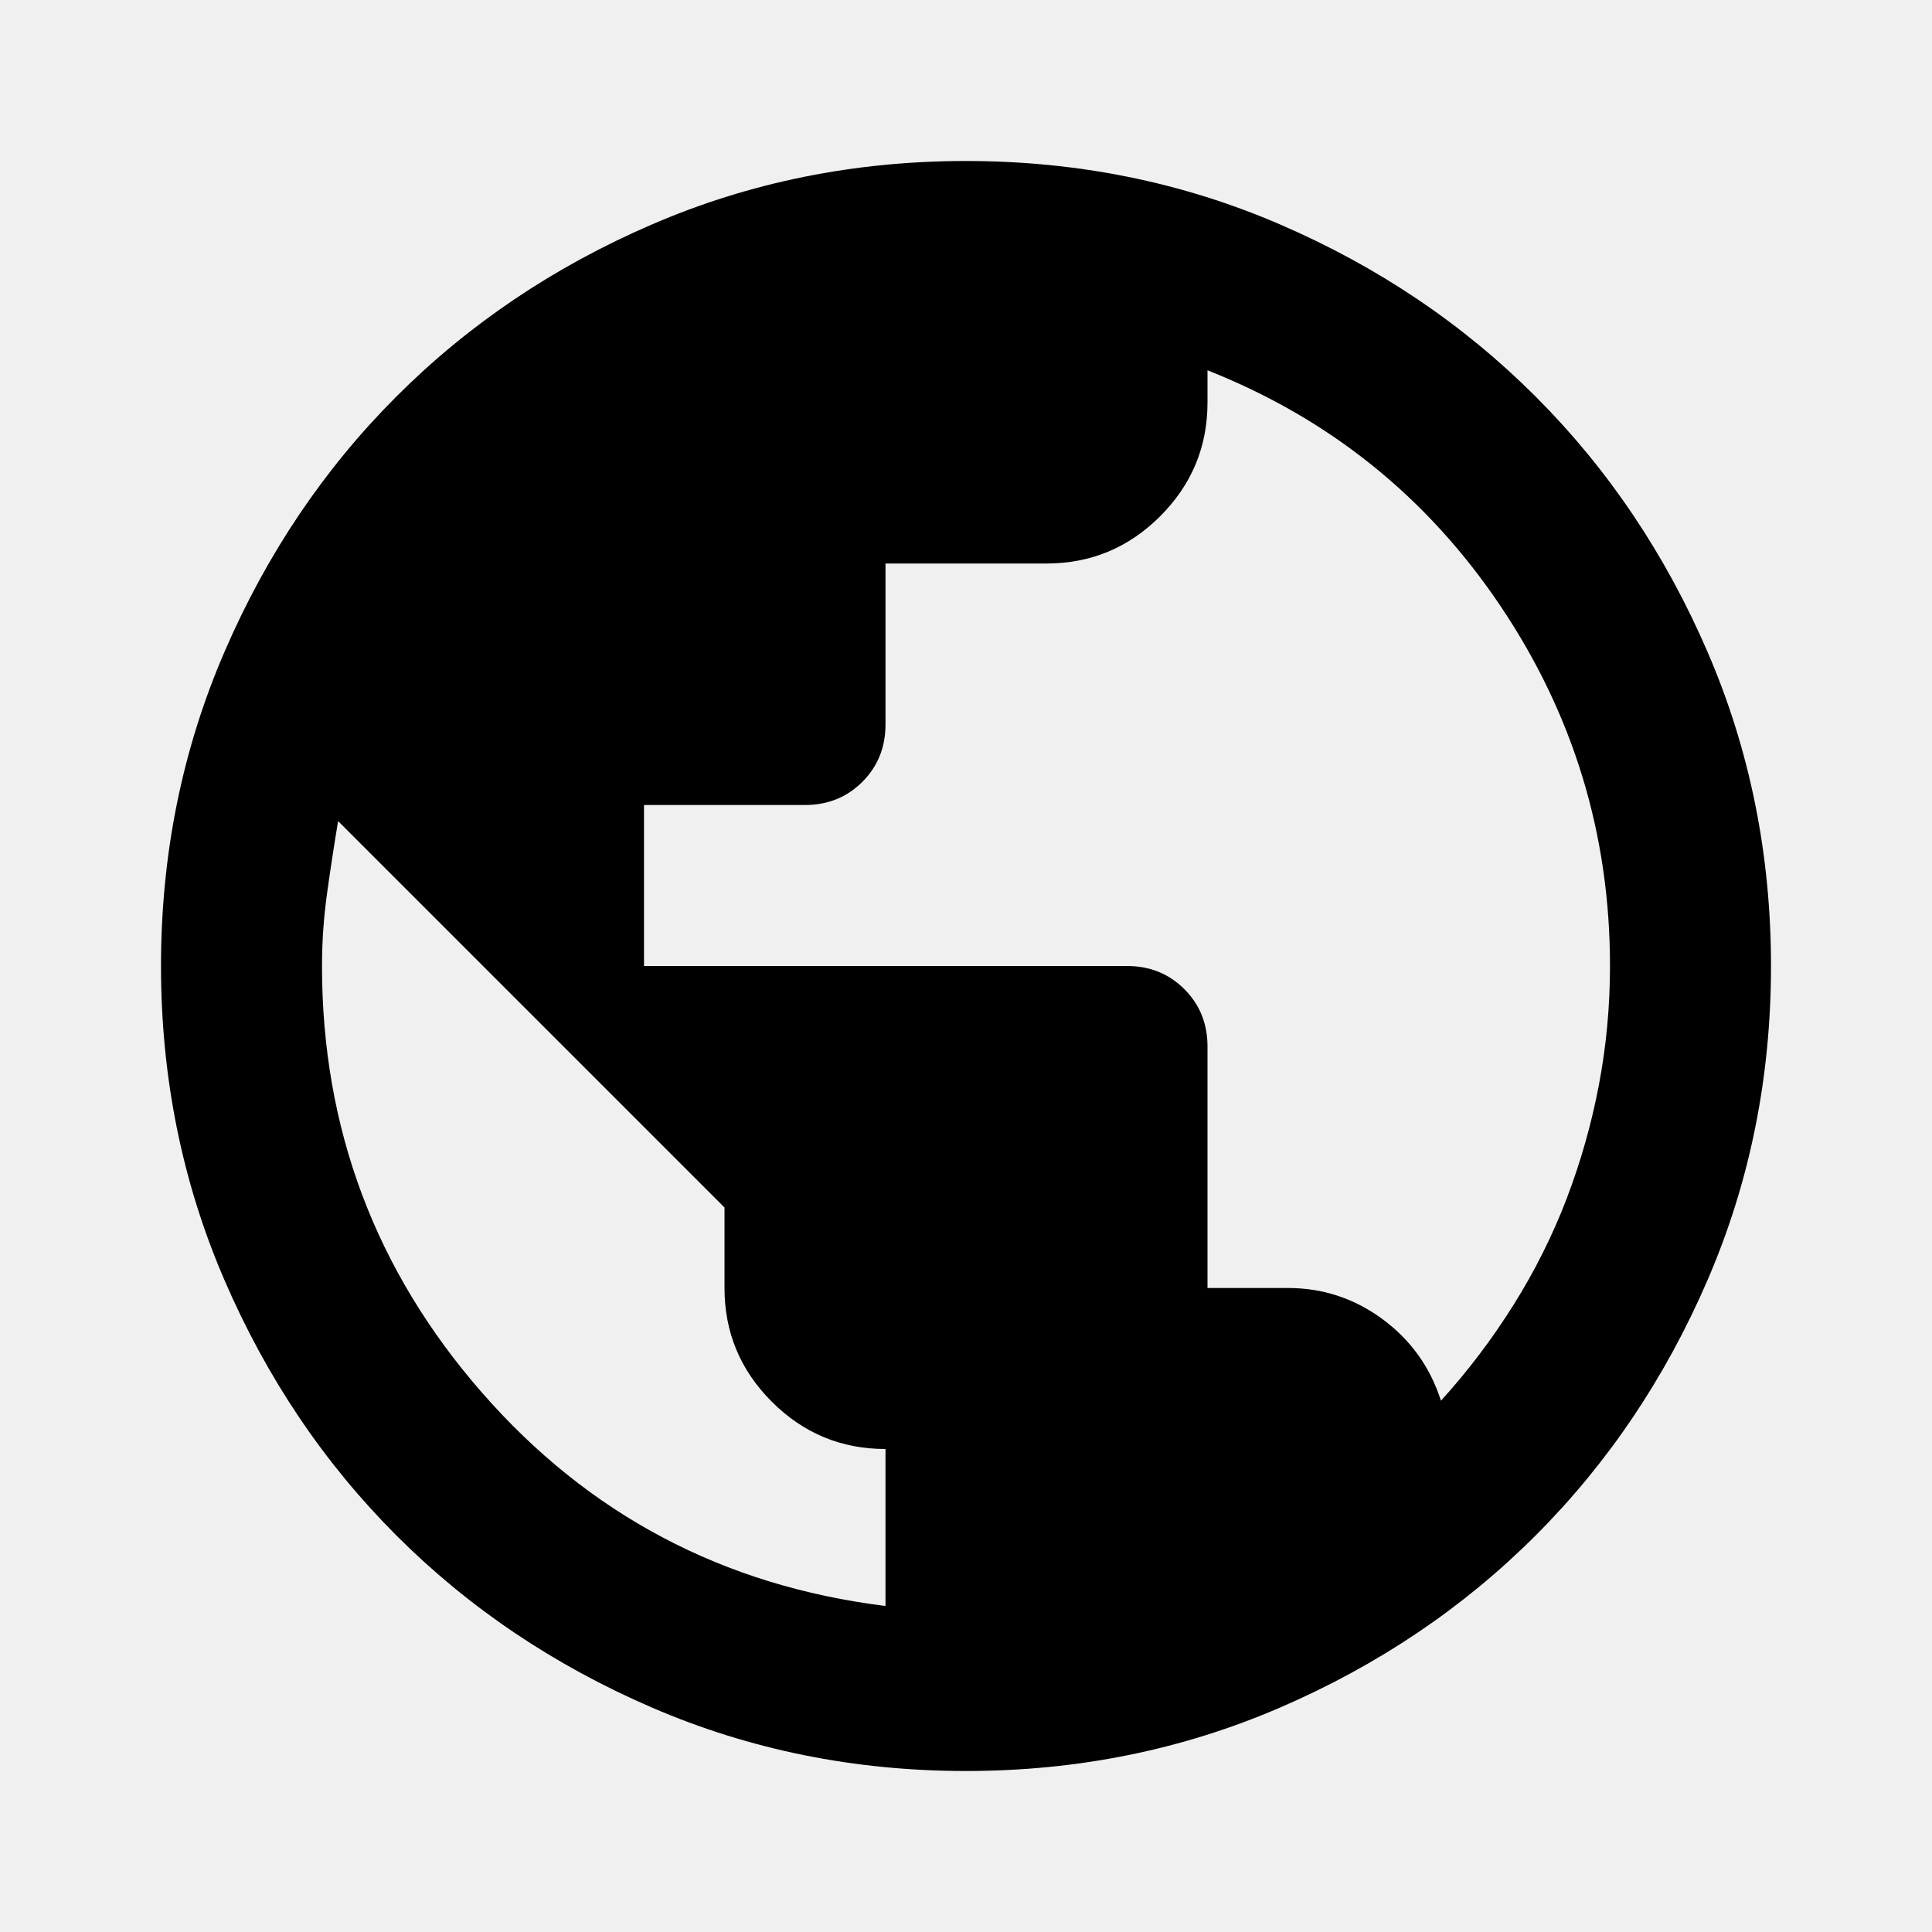
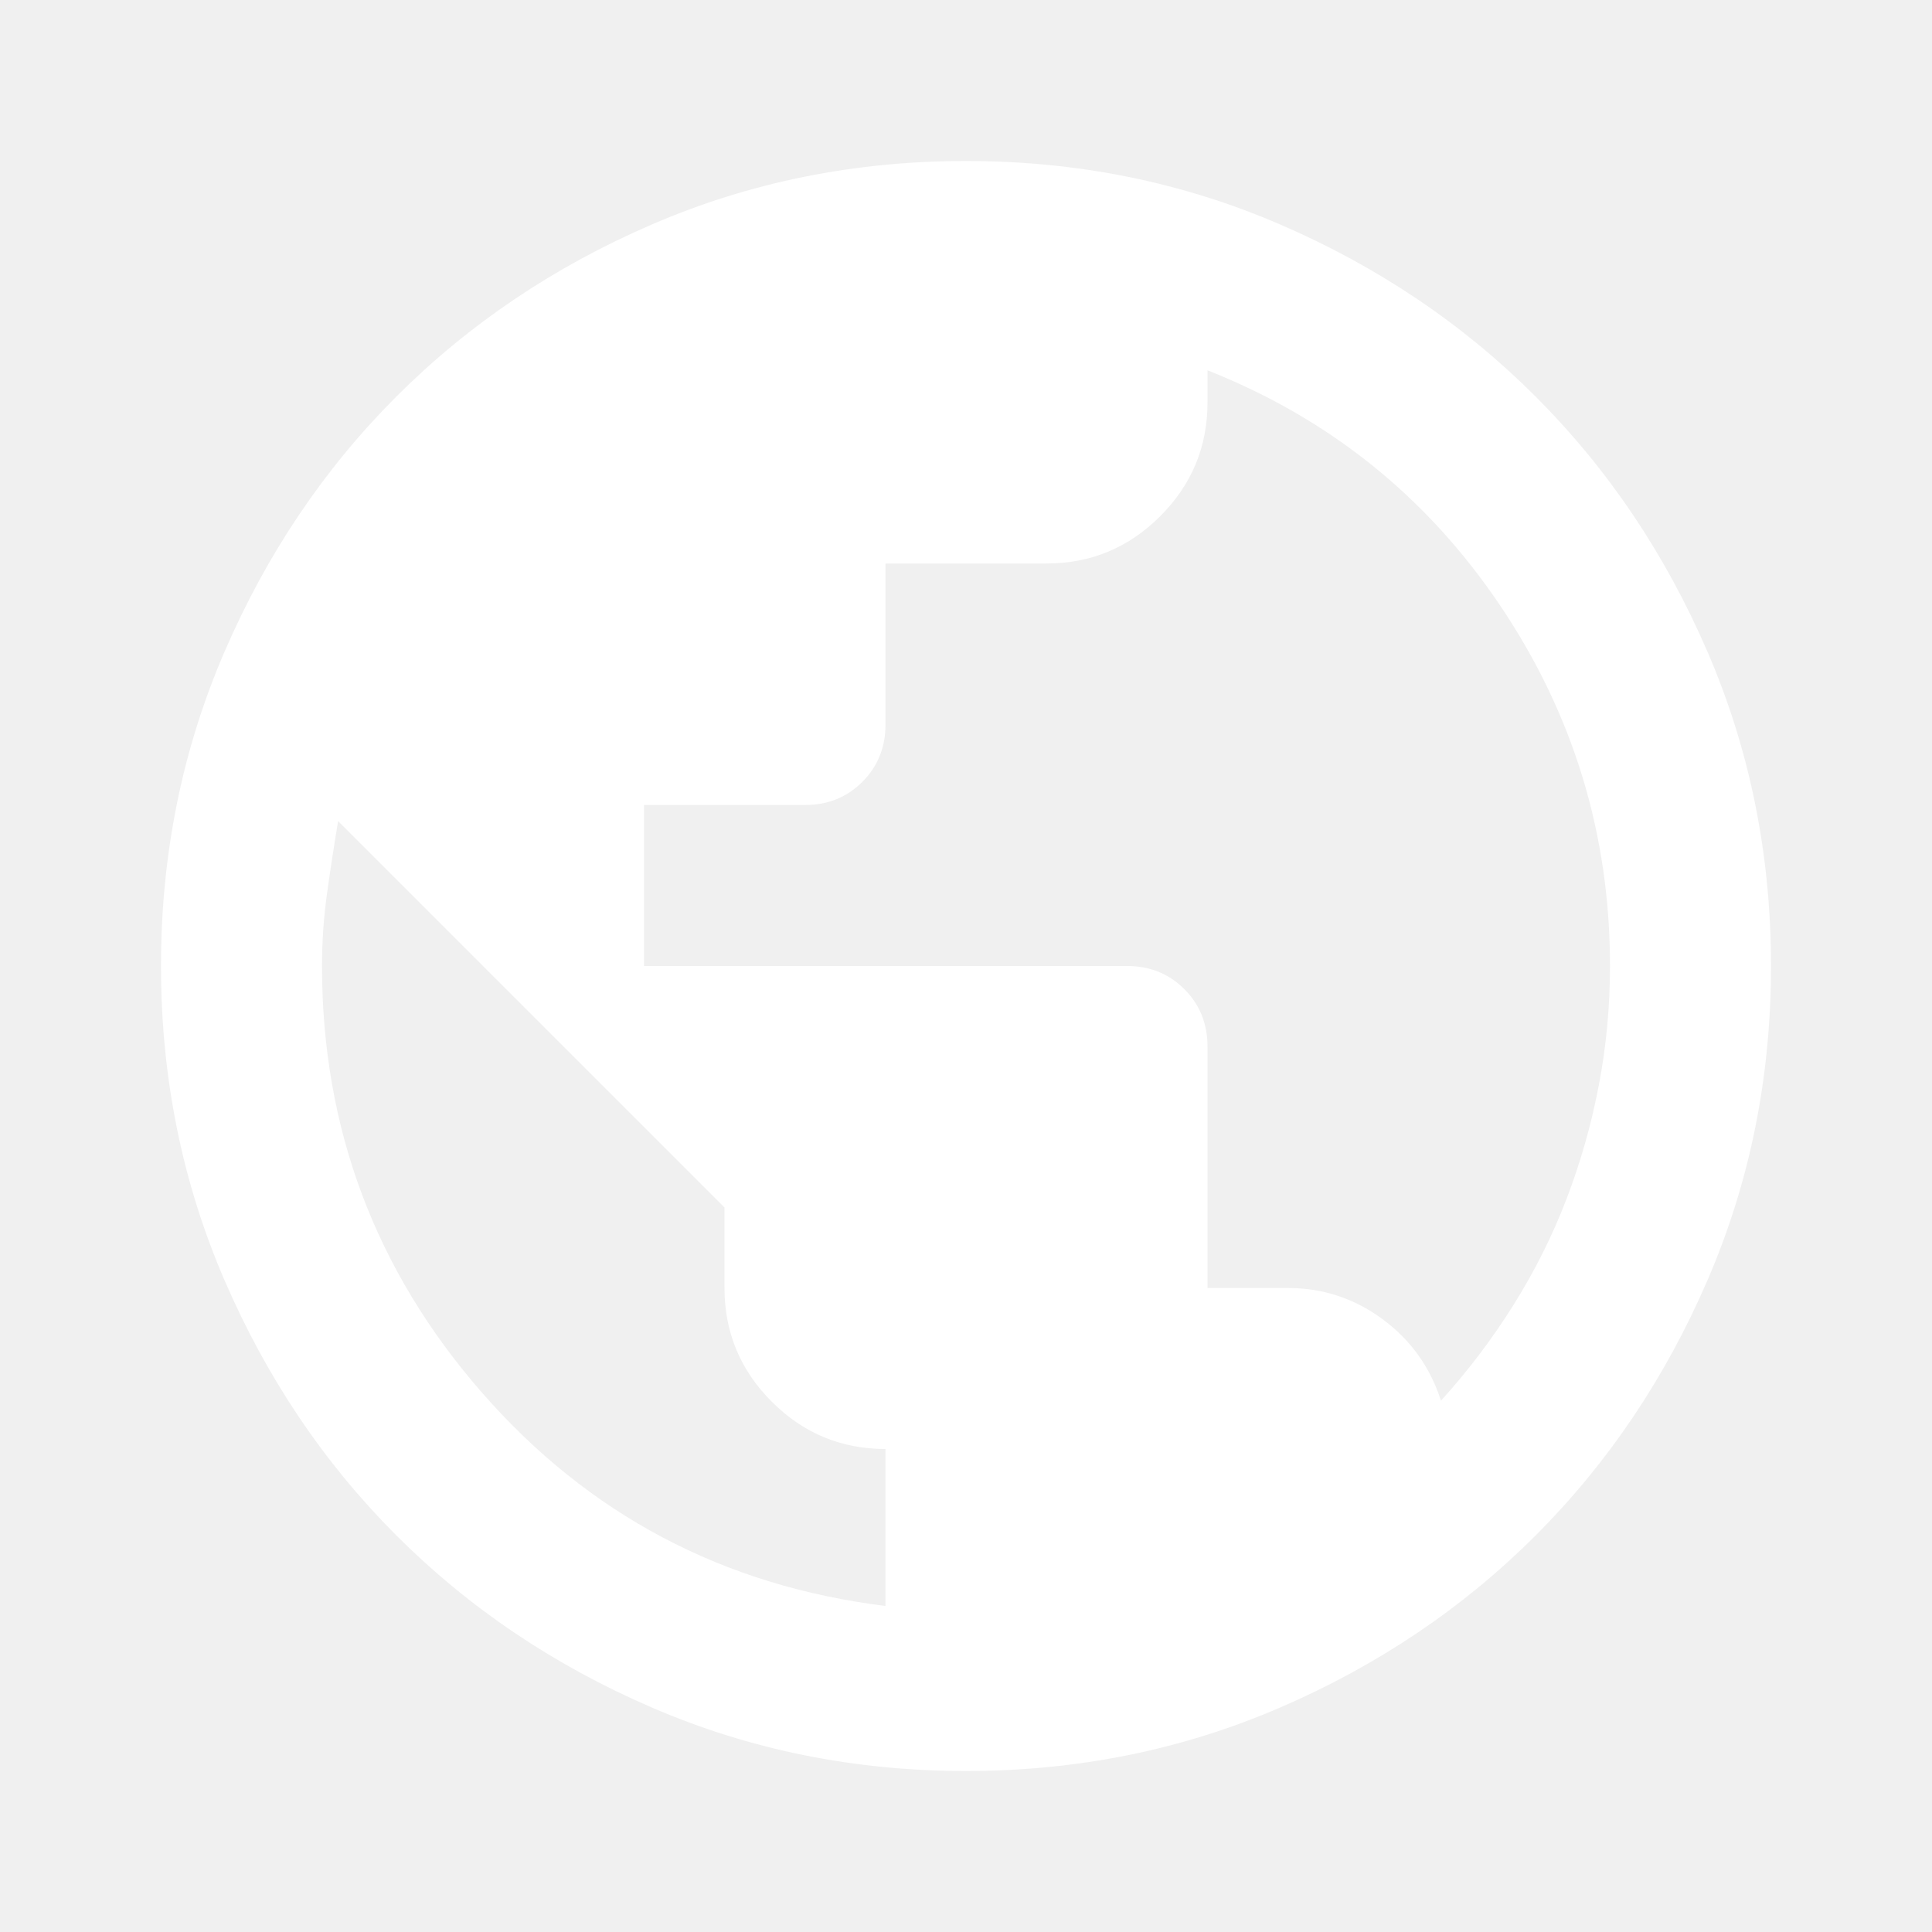
- <svg xmlns="http://www.w3.org/2000/svg" height="24" viewBox="0 -960 960 960" width="24">
+ <svg xmlns="http://www.w3.org/2000/svg" height="24" viewBox="0 -960 960 960" width="24" fill="white">
  <path d="M480-80q-83 0-156-31.5T197-197q-54-54-85.5-127T80-480q0-83 31.5-156T197-763q54-54 127-85.5T480-880q83 0 156 31.5T763-763q54 54 85.5 127T880-480q0 83-31.5 156T763-197q-54 54-127 85.5T480-80Zm-40-82v-78q-33 0-56.5-23.5T360-320v-40L168-552q-3 18-5.5 36t-2.5 36q0 121 79.5 212T440-162Zm276-102q20-22 36-47.5t26.5-53q10.5-27.5 16-56.5t5.5-59q0-98-54.5-179T600-776v16q0 33-23.5 56.5T520-680h-80v80q0 17-11.5 28.5T400-560h-80v80h240q17 0 28.5 11.5T600-440v120h40q26 0 47 15.5t29 40.5Z" />
</svg>
